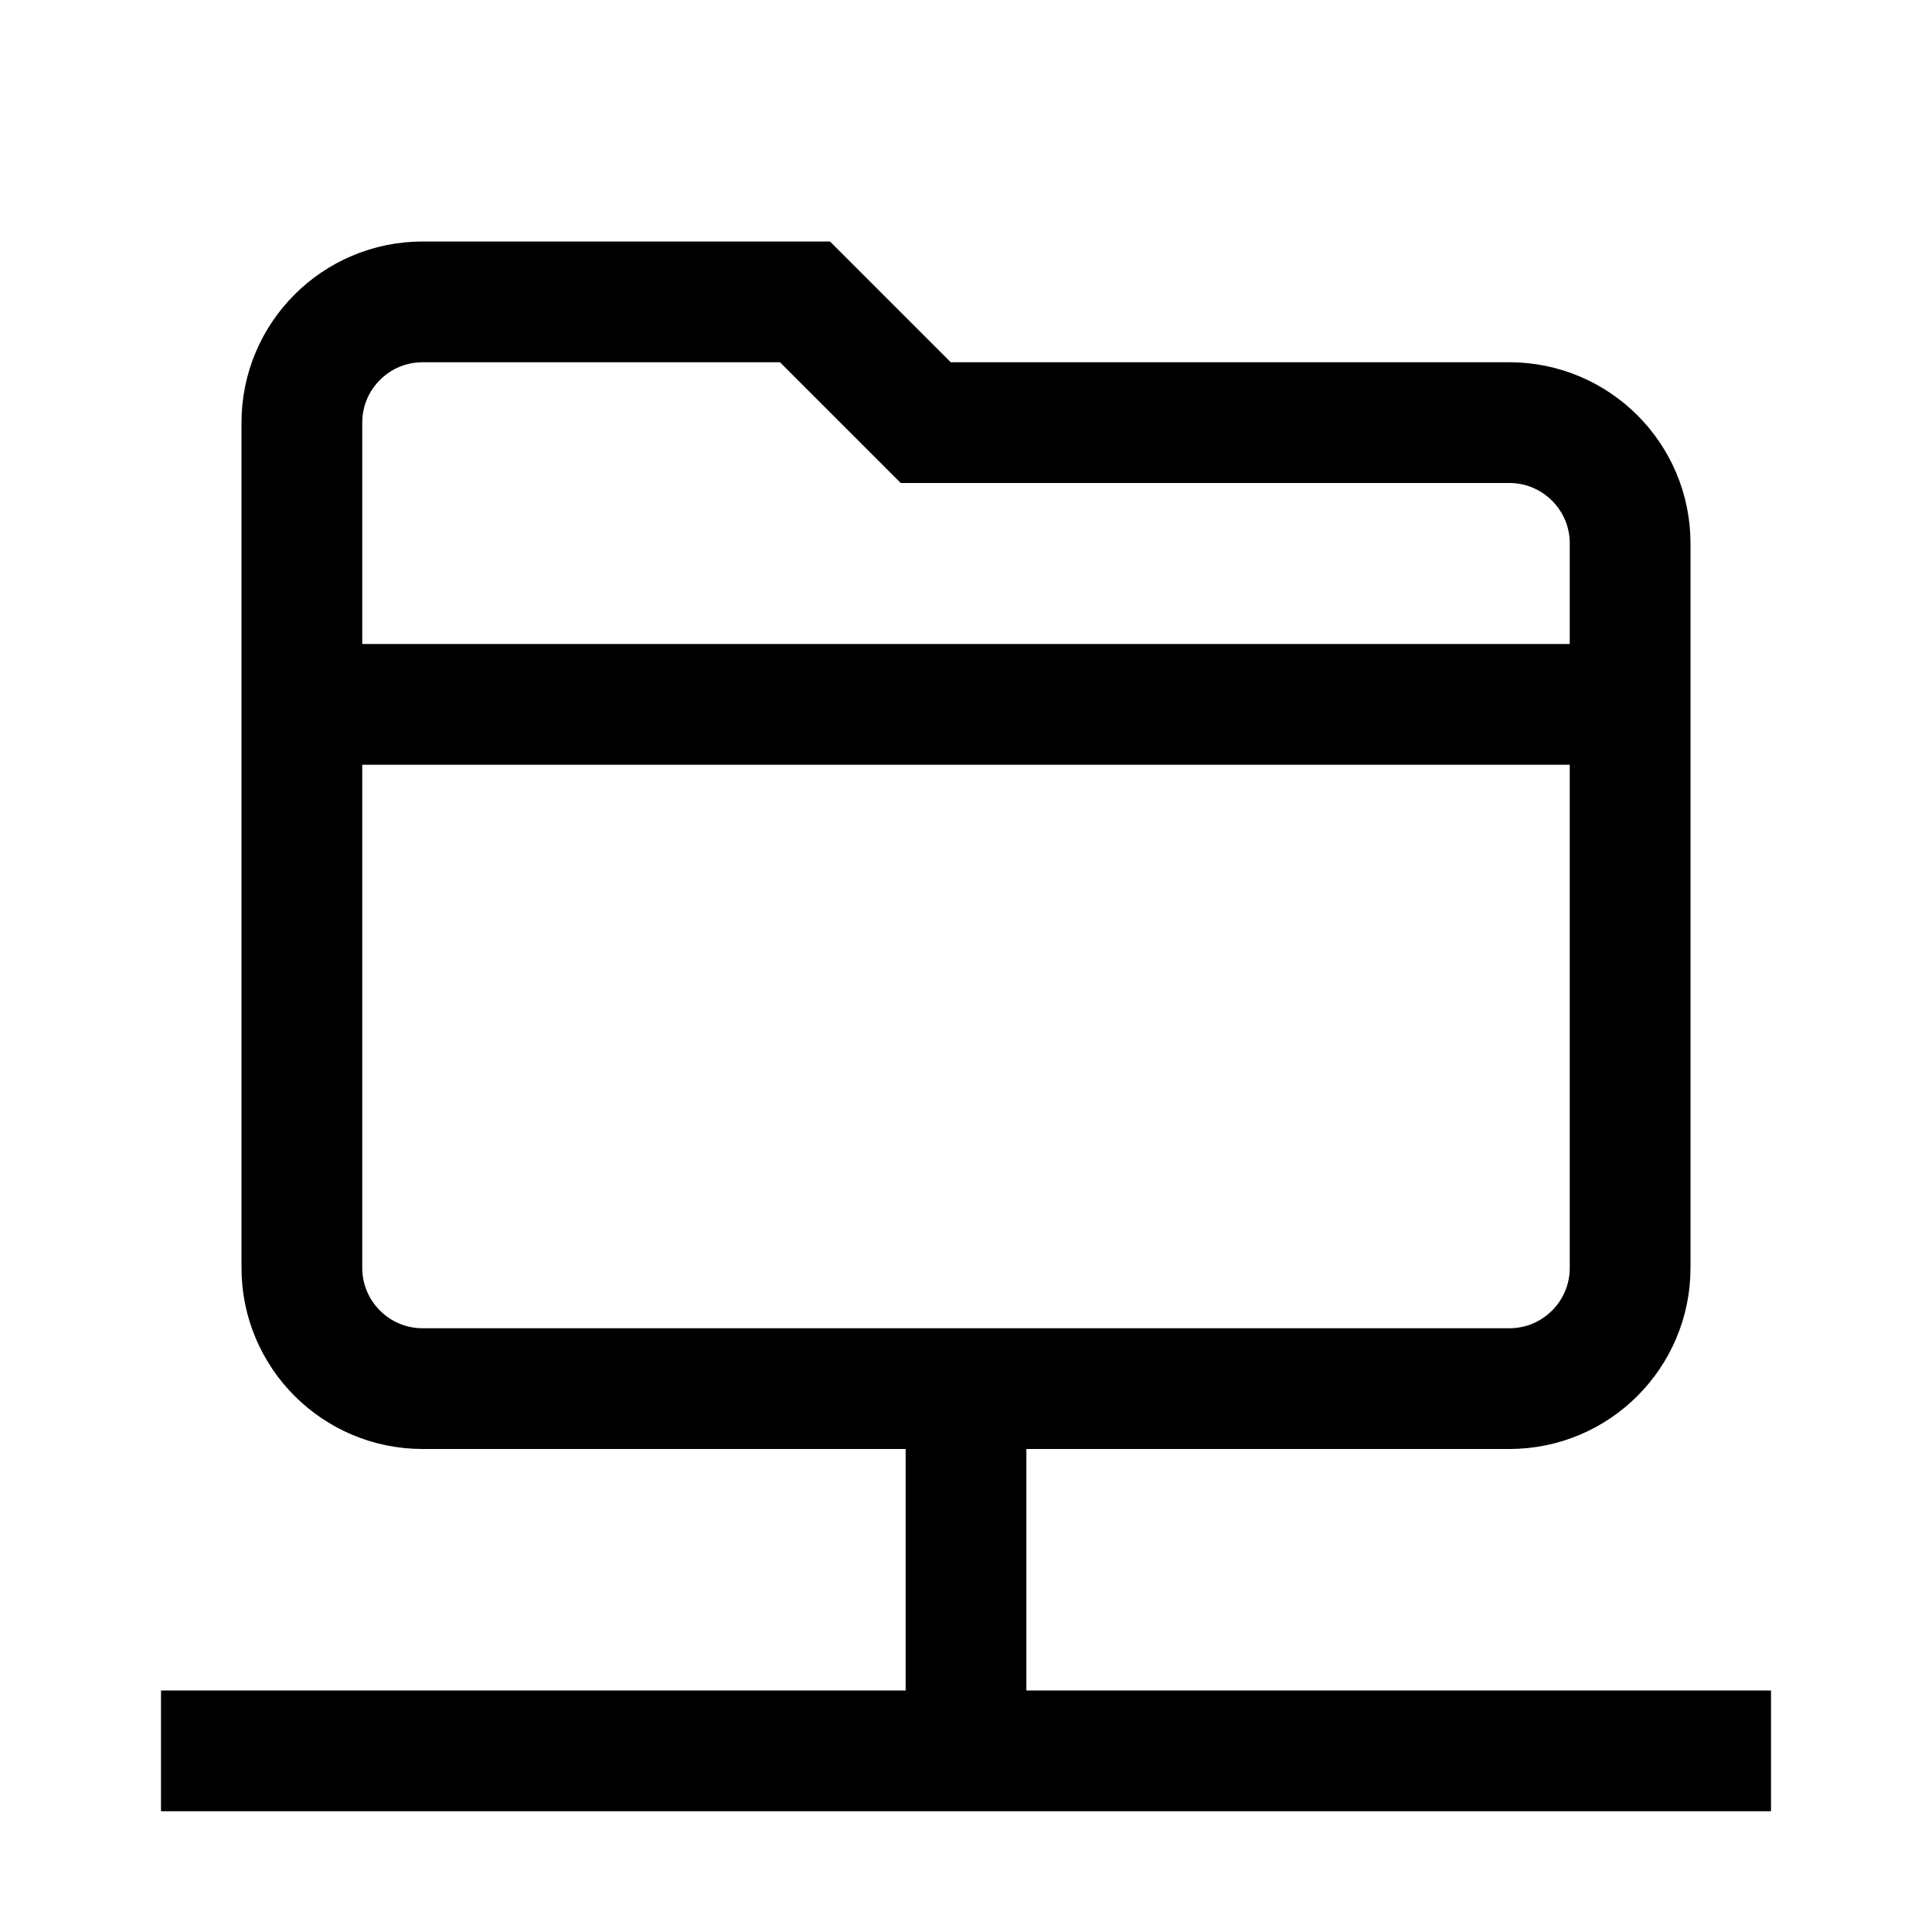
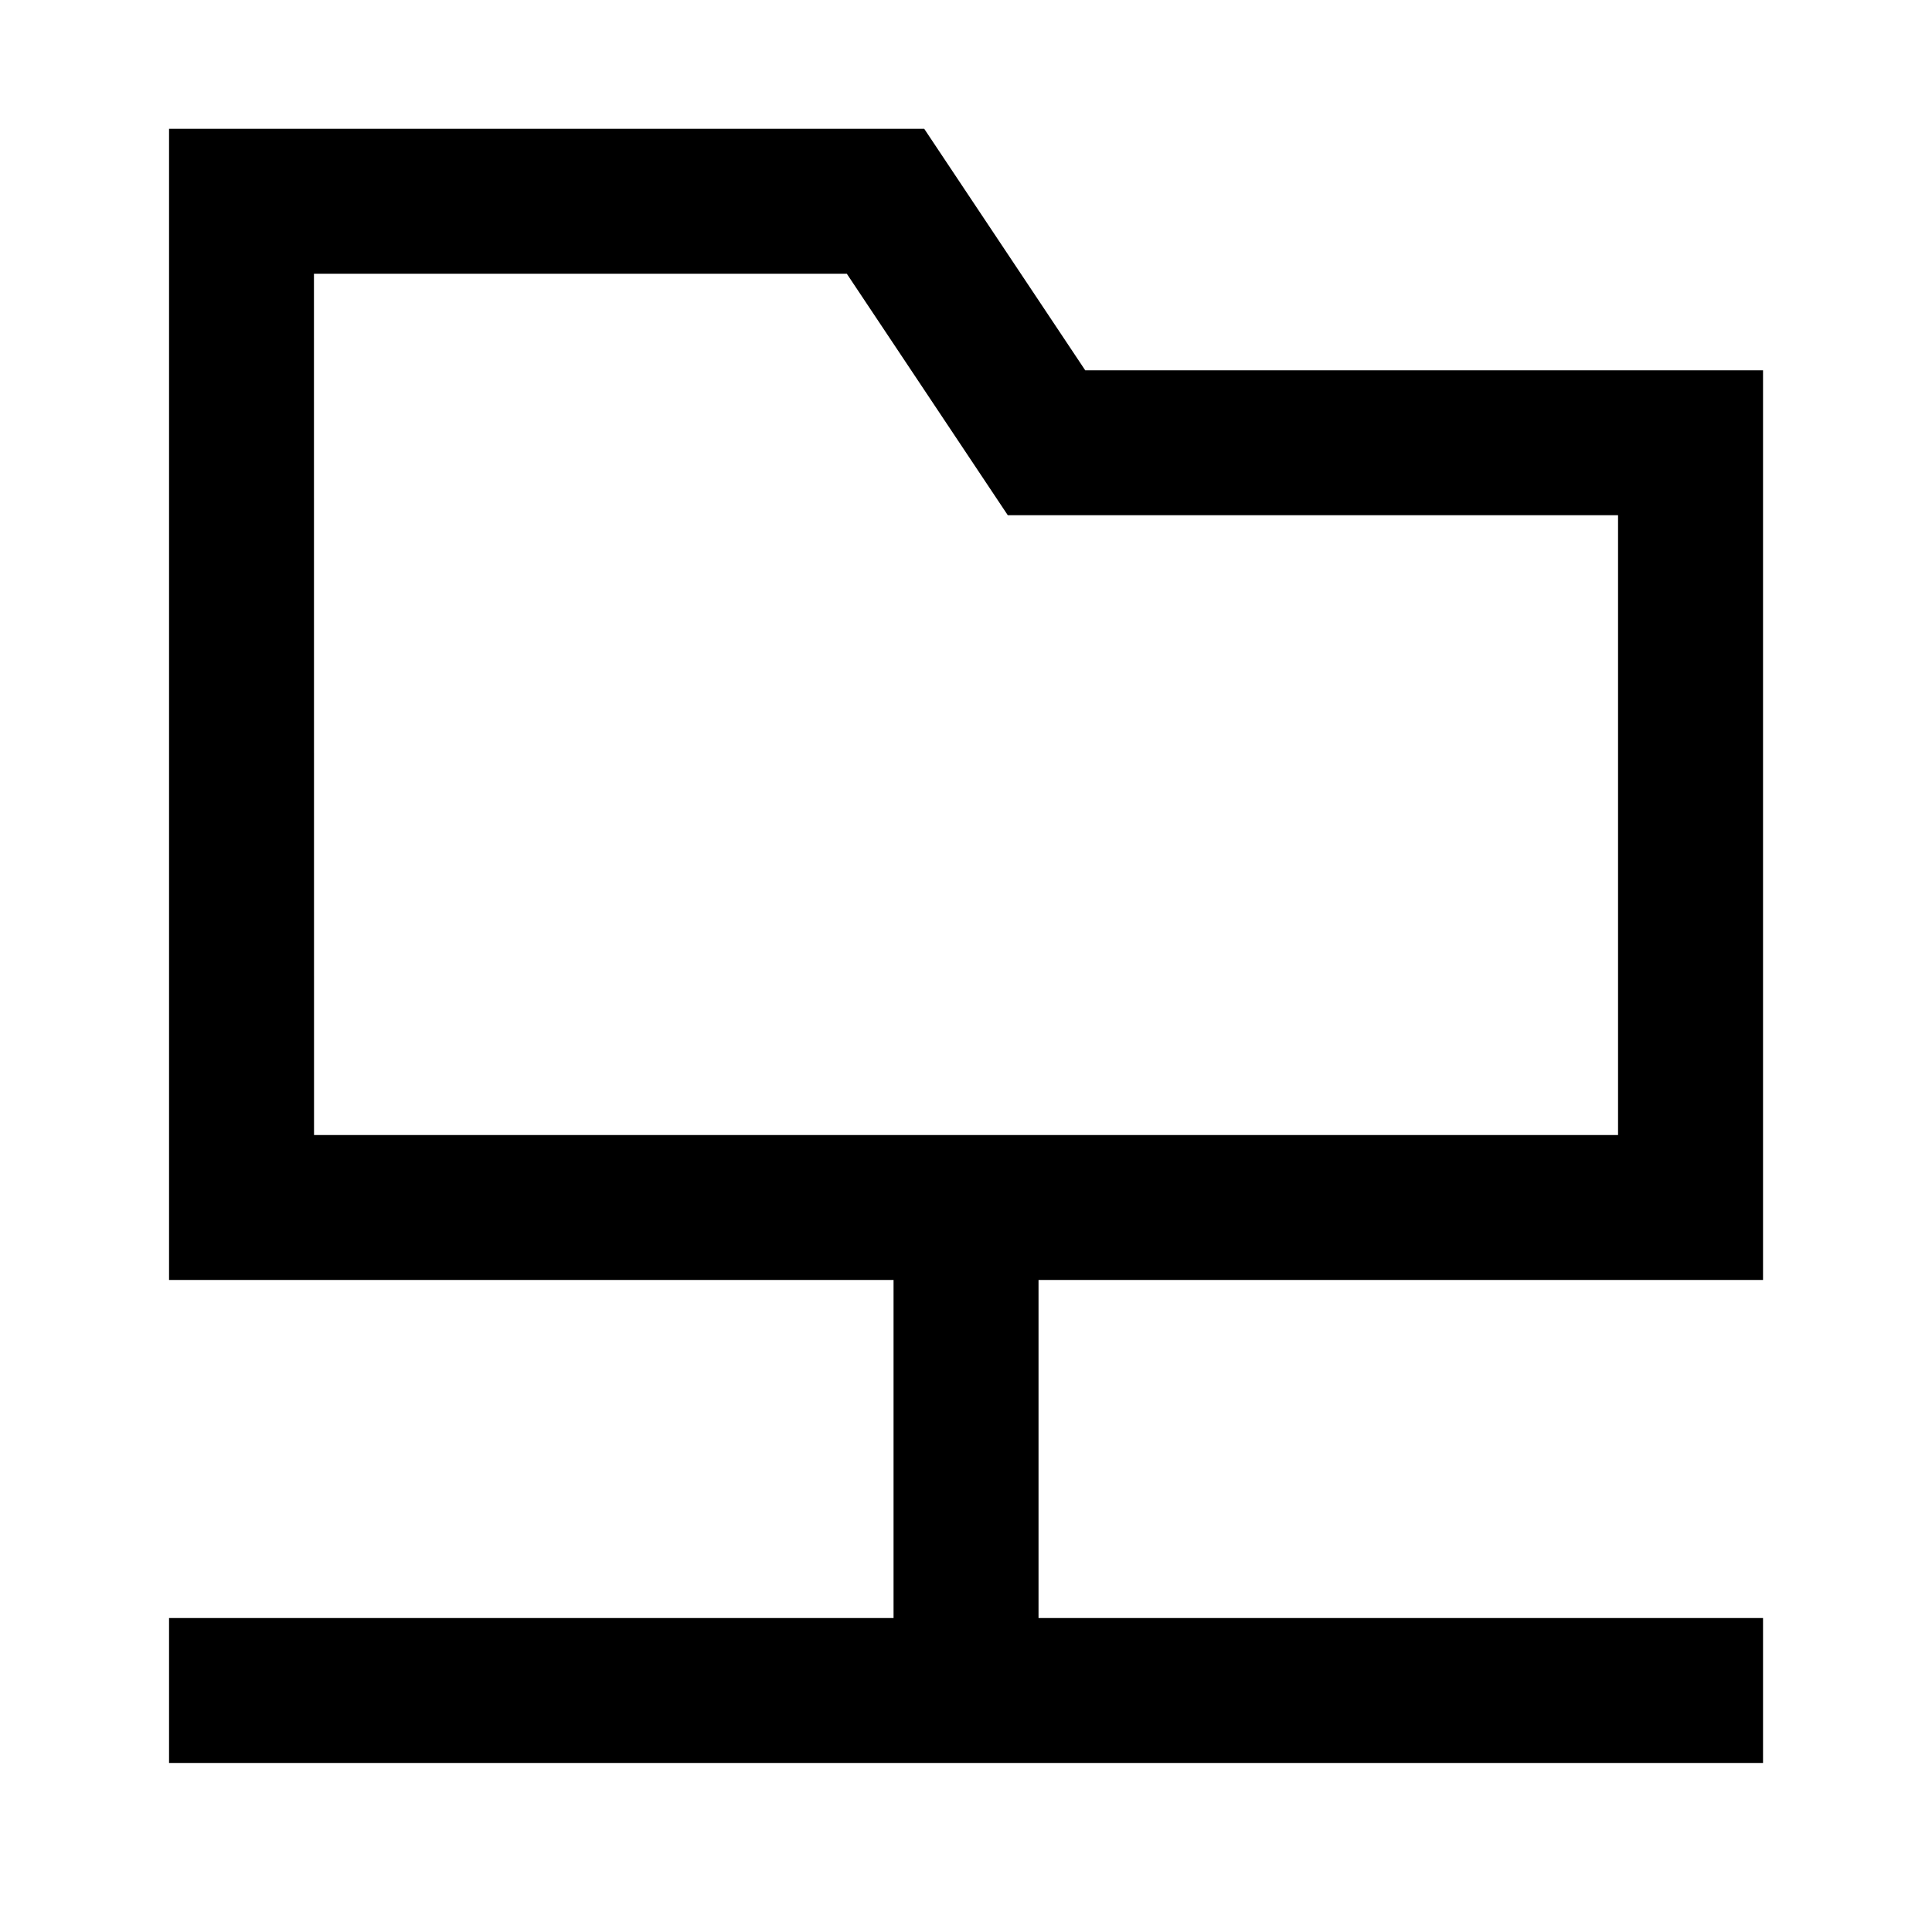
- <svg xmlns="http://www.w3.org/2000/svg" width="24" height="24" viewBox="0 0 24 24" fill="none">
-   <path d="M20.25 15.75C20.25 16.578 19.578 17.25 18.75 17.25H5.25C4.422 17.25 3.75 16.578 3.75 15.75V5.25C3.75 4.422 4.422 3.75 5.25 3.75H10L11.5 5.25H18.75C19.578 5.25 20.25 5.922 20.25 6.75V15.75Z" stroke="currentColor" stroke-width="1.5" />
-   <path d="M12 17.25V21.75" stroke="currentColor" stroke-width="1.5" />
-   <path d="M2 21.75H22" stroke="currentColor" stroke-width="1.5" />
-   <path d="M3.75 8.75H20.25" stroke="currentColor" stroke-width="1.5" />
+ <svg xmlns="http://www.w3.org/2000/svg" viewBox="0 0 24 24" fill="currentColor">
+   <path d="M13.481 4.6h8.42v11.3h-9v4.2h9v1.8H2.1v-1.8h9v-4.2h-9V1.6h9.381zm-9.58 9.5H20.1V6.4h-7.581l-2-3H3.9z" />
</svg>
